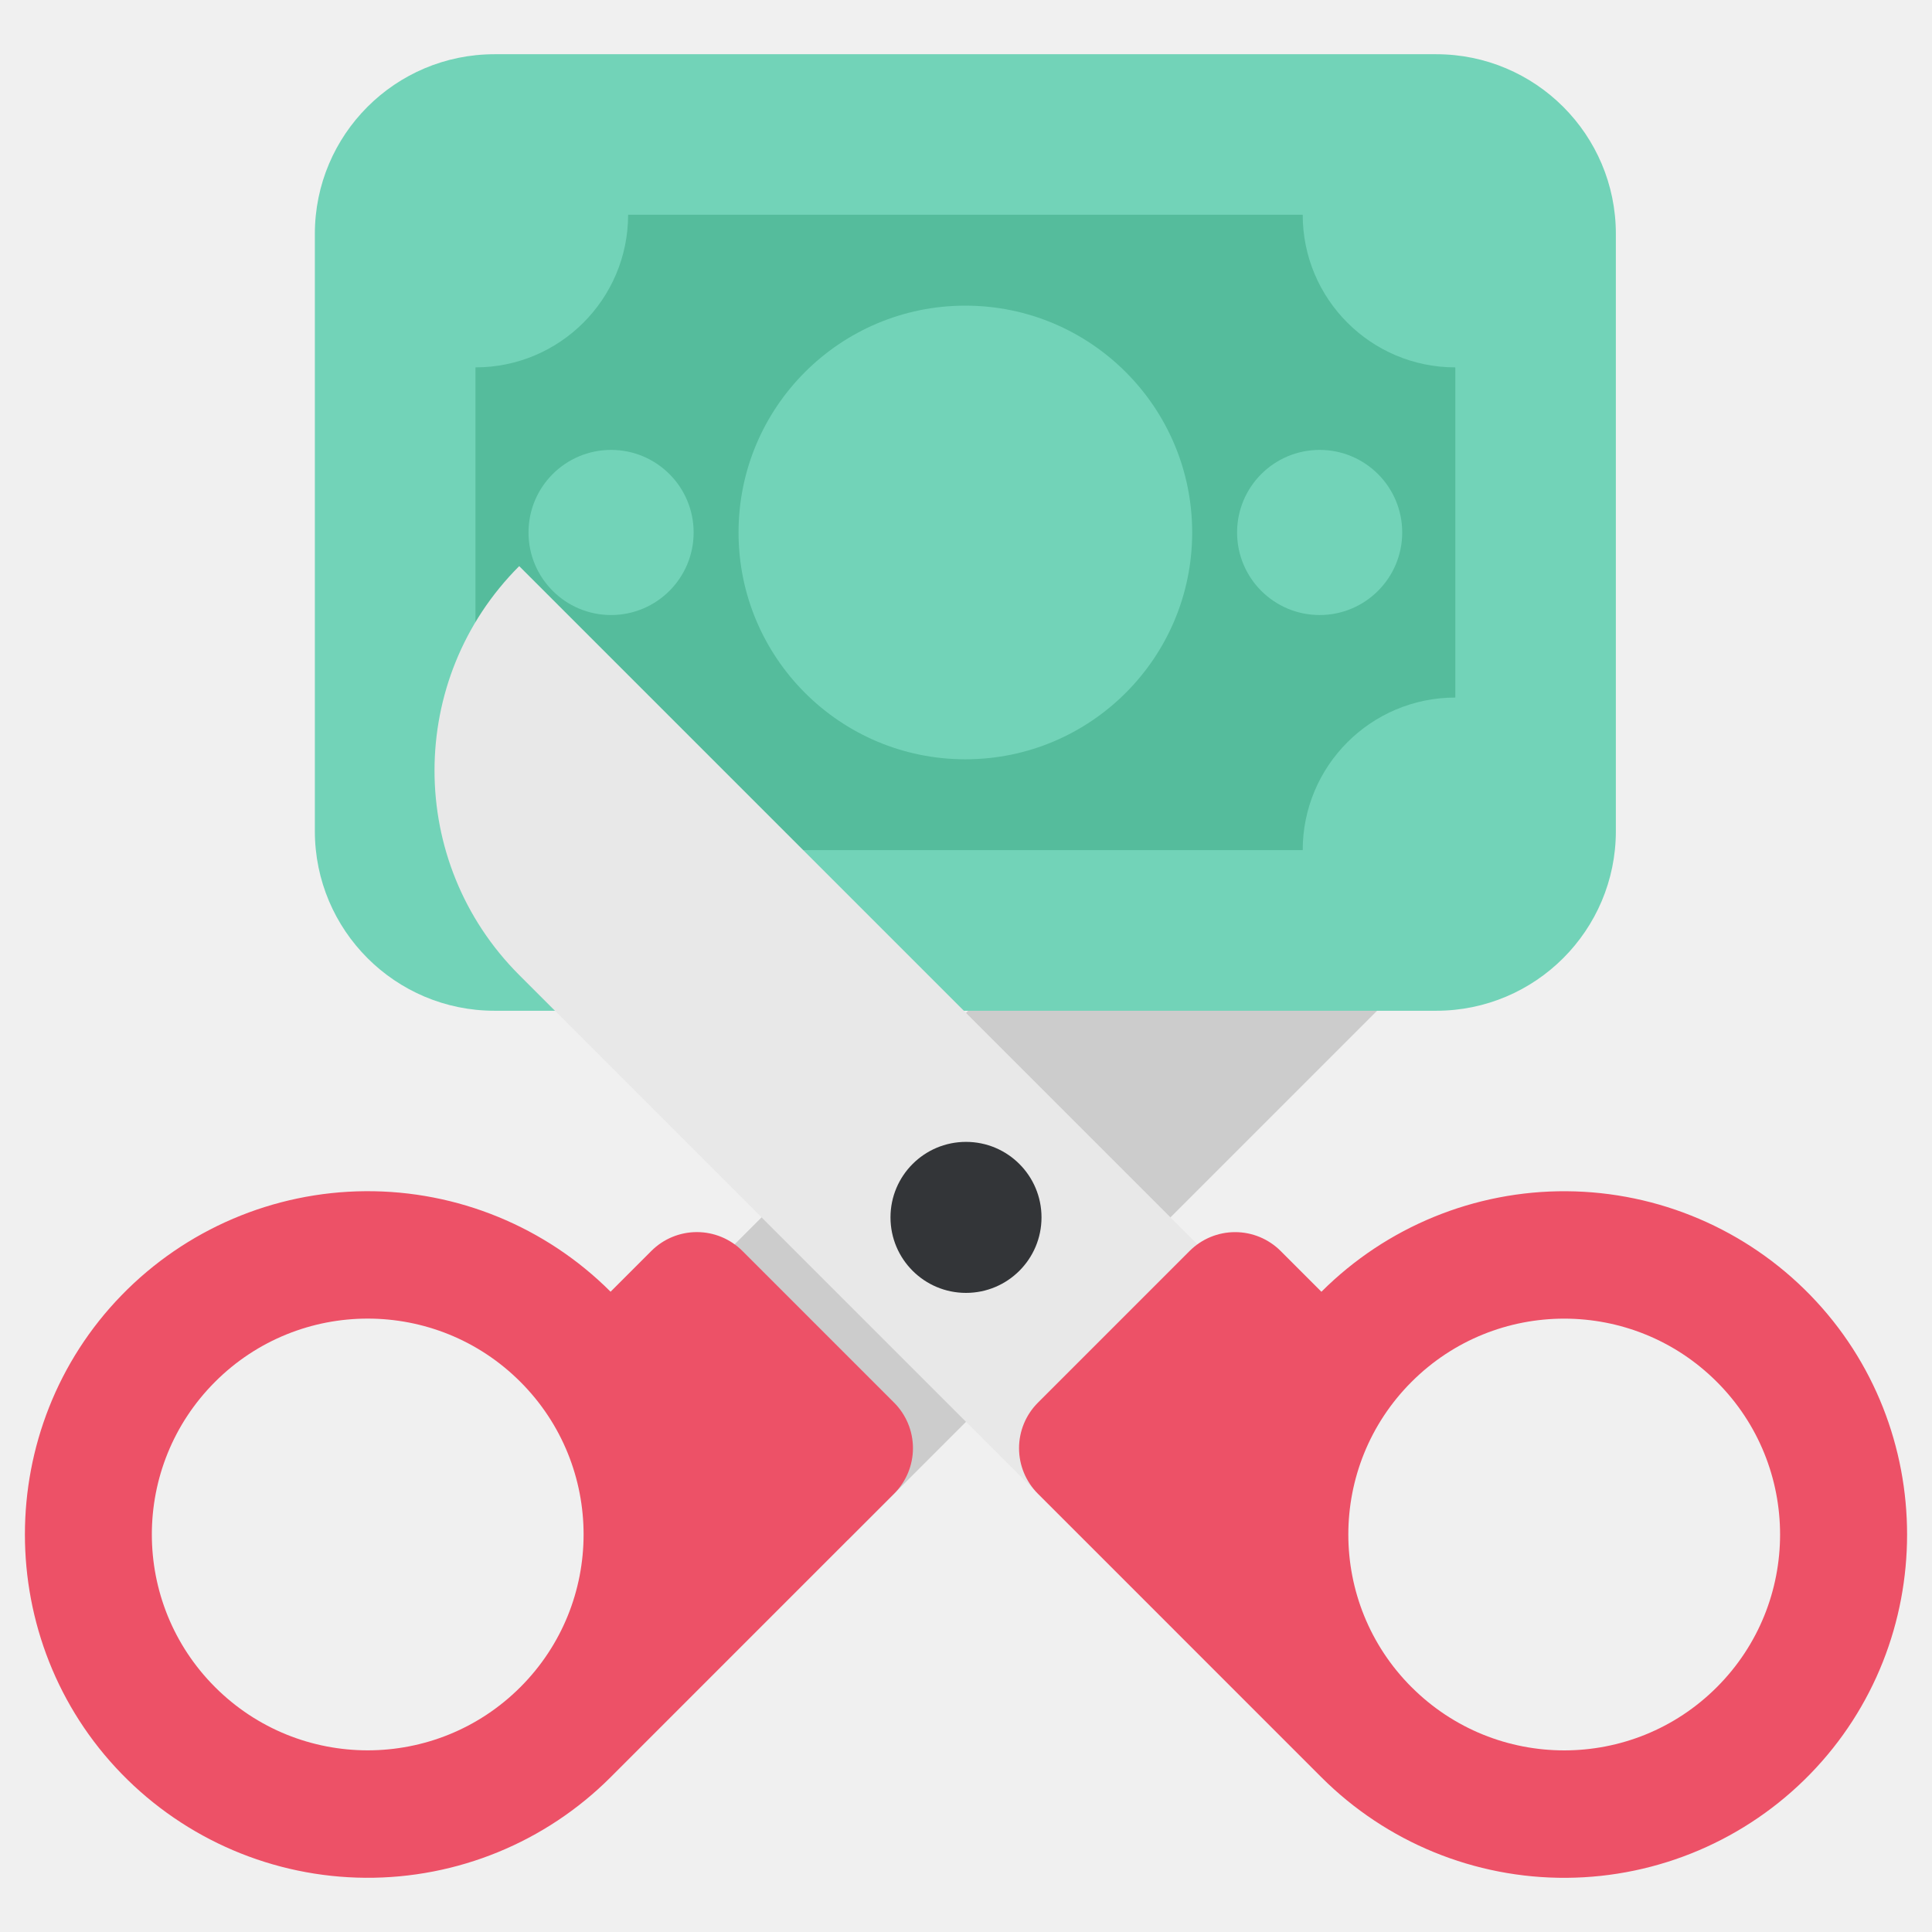
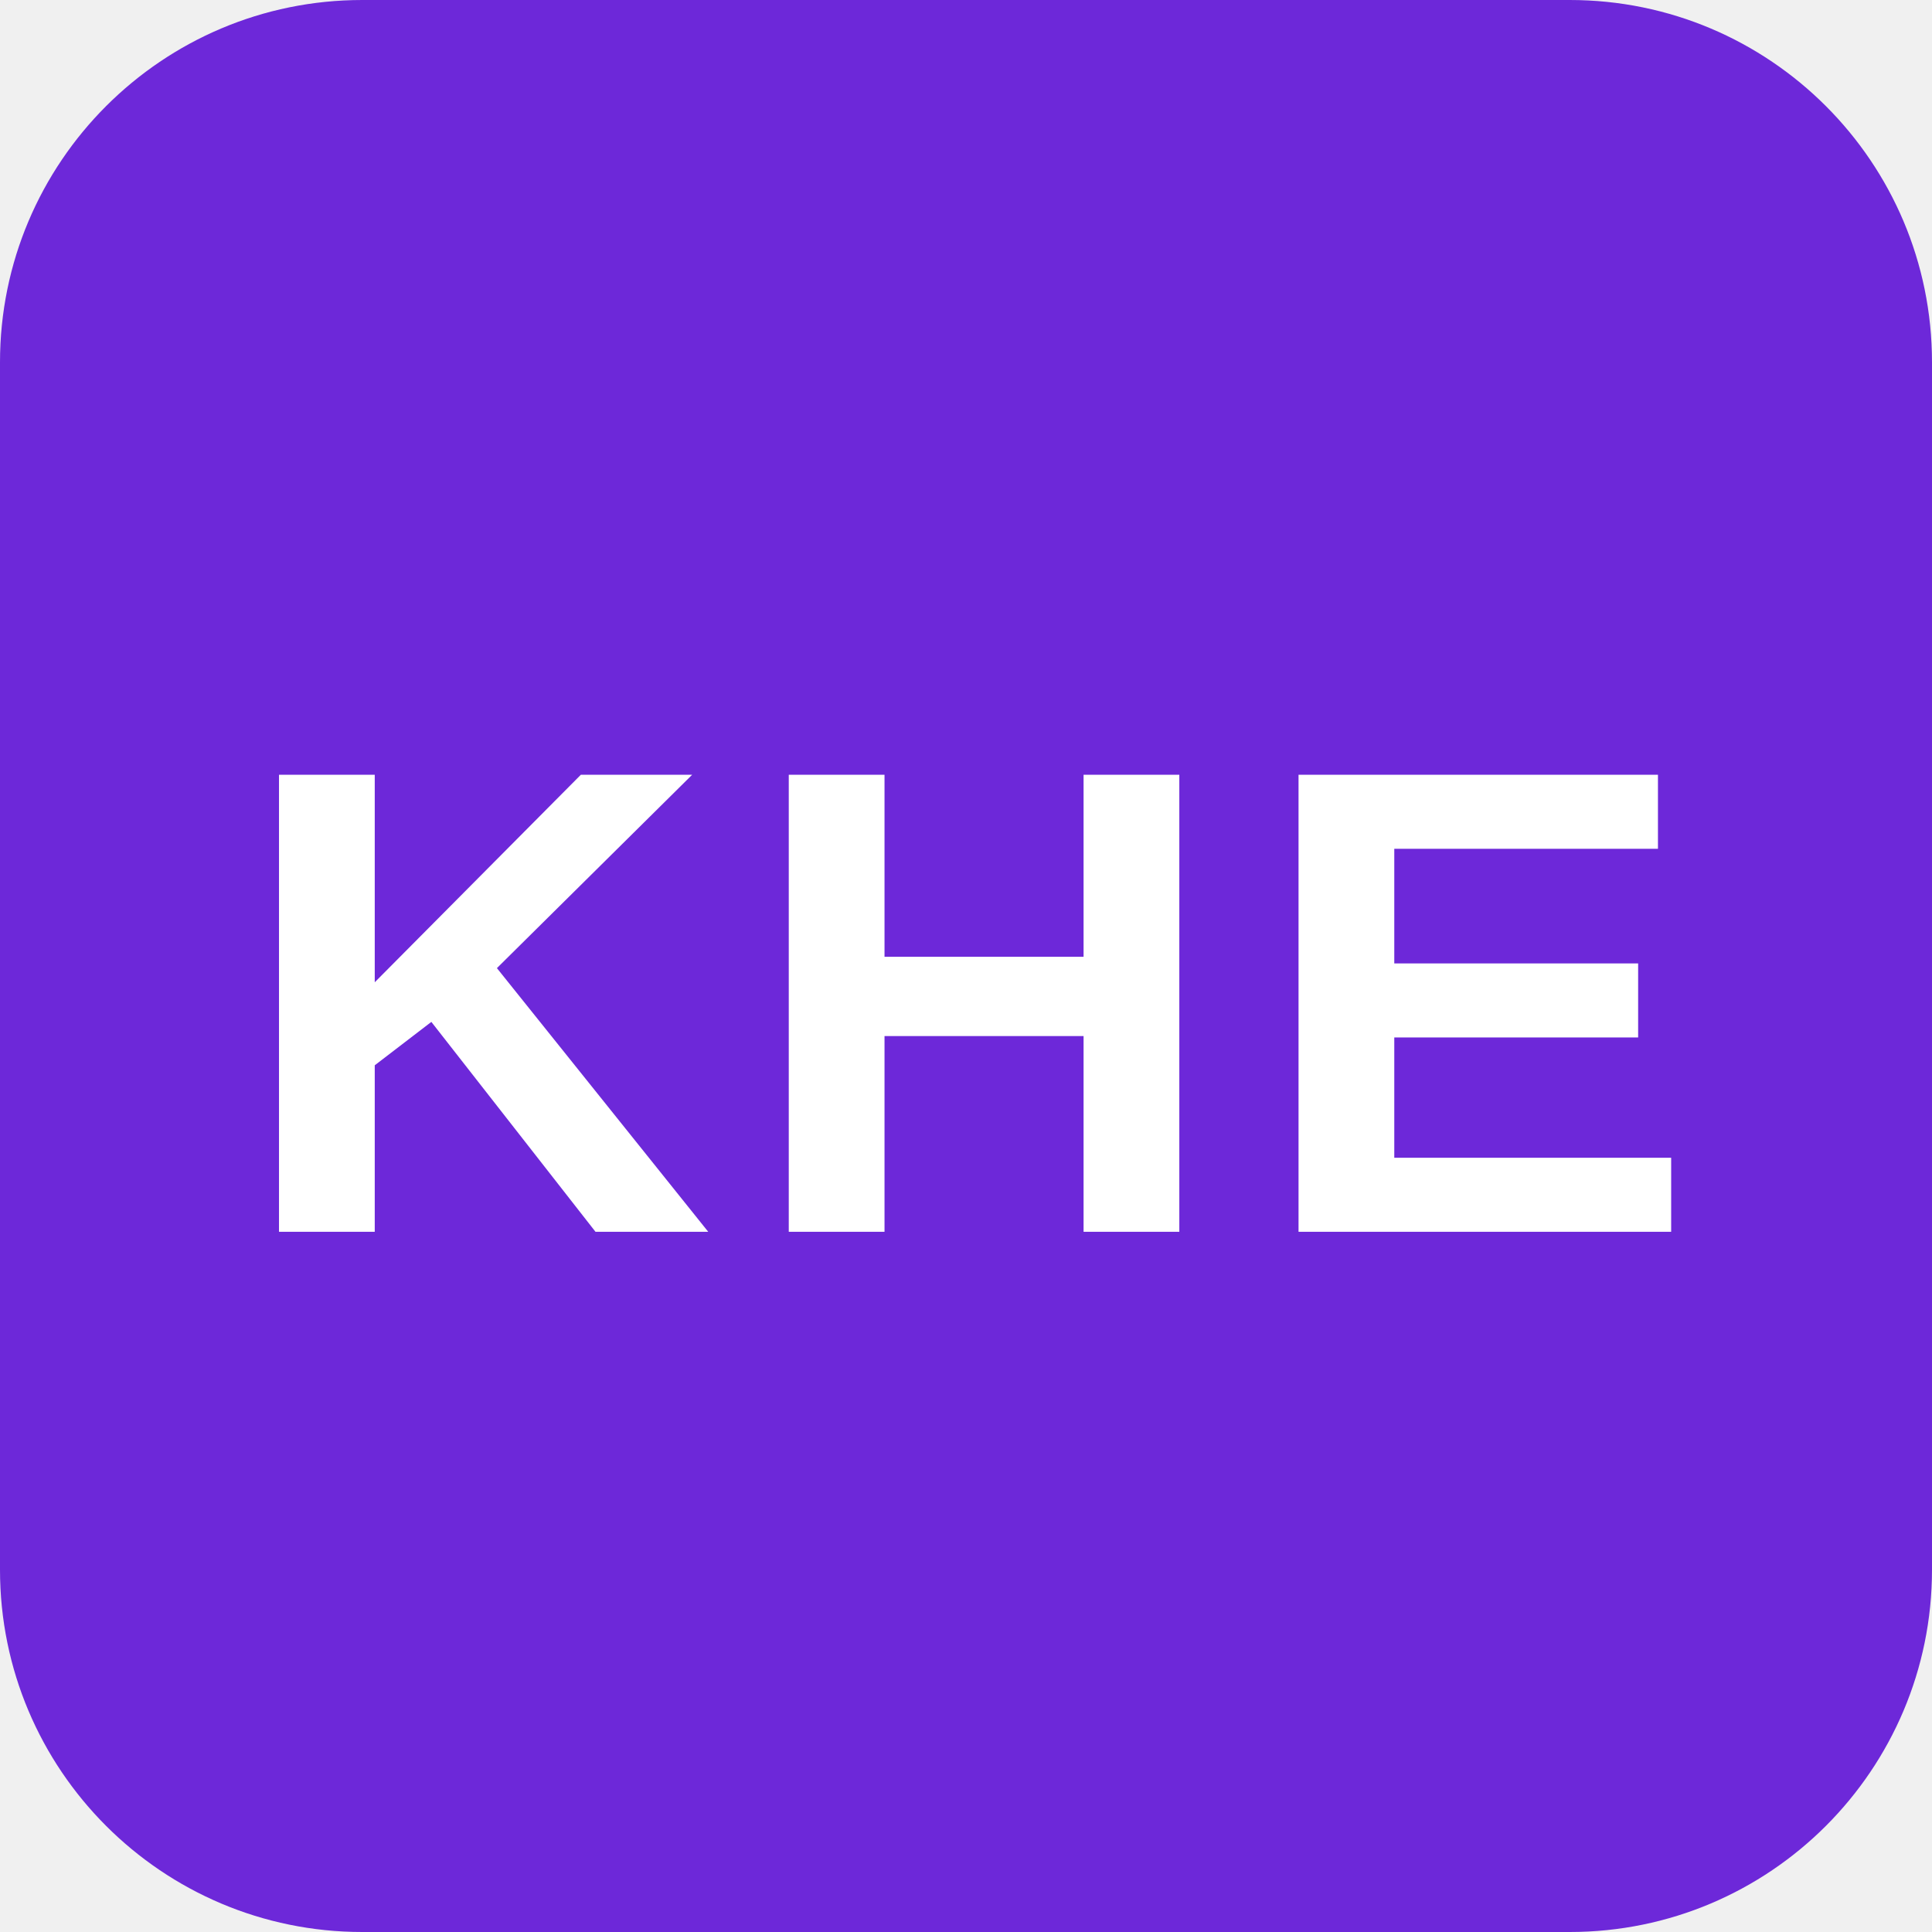
- <svg xmlns="http://www.w3.org/2000/svg" viewBox="0 0 512 512">
-   <defs>
-     <style>.cls-1{fill:#ccc;}.cls-2{fill:#ed5167;}.cls-3{fill:#72d3b8;}.cls-4{fill:#55bc9c;}.cls-5{fill:#e8e8e8;}.cls-6{fill:#333538;}</style>
-   </defs>
-   <g data-name="1 funnel" id="_1_funnel">
-     <path class="cls-1" d="M261.25,134.9h0a76.62,76.62,0,0,1,76.62,76.62V423.22a0,0,0,0,1,0,0H261.25a0,0,0,0,1,0,0V134.9a0,0,0,0,1,0,0Z" transform="translate(285.06 -130.08) rotate(45)" />
-     <path class="cls-2" d="M161.87,470.93l75.07-75.08a17.06,17.06,0,0,0,0-24.14l-40.19-40.19a17.06,17.06,0,0,0-24.14,0l-10.8,10.8a91,91,0,0,0-129.58.92c-34.17,35.14-34.17,91.69,0,126.83a91,91,0,0,0,129.58.92ZM57,447.11a57.21,57.21,0,1,1,80.9,0A57.22,57.22,0,0,1,57,447.11Z" />
-     <rect class="cls-3" height="253.49" rx="47.61" transform="translate(511.66 282.22) rotate(180)" width="344.78" x="83.44" y="14.36" />
-     <path class="cls-4" d="M126,184.86V97.36a40.46,40.46,0,0,0,40.46-40.45H345.23a40.44,40.44,0,0,0,40.44,40.45v87.5a40.44,40.44,0,0,0-40.44,40.44H166.44A40.46,40.46,0,0,0,126,184.86Z" />
-     <circle class="cls-3" cx="255.83" cy="141.11" r="60.11" />
-     <circle class="cls-3" cx="349.72" cy="141.11" r="21.88" />
-     <circle class="cls-3" cx="161.94" cy="141.11" r="21.88" />
-     <path class="cls-5" d="M174.13,134.9h76.62a0,0,0,0,1,0,0V346.61a76.62,76.62,0,0,1-76.62,76.62h0a0,0,0,0,1,0,0V134.9a0,0,0,0,1,0,0Z" transform="translate(559.99 326.17) rotate(135)" />
-     <path class="cls-2" d="M350.19,471a91,91,0,0,0,129.58-.92c34.17-35.14,34.17-91.69,0-126.83a91,91,0,0,0-129.58-.92l-10.8-10.8a17.06,17.06,0,0,0-24.14,0l-40.19,40.19a17.06,17.06,0,0,0,0,24.14l75.07,75.08Zm23.89-23.88a57.21,57.21,0,1,1,80.9,0A57.2,57.2,0,0,1,374.08,447.11Z" />
-     <circle class="cls-6" cx="256" cy="322.62" r="20.01" />
-   </g>
+ <svg xmlns="http://www.w3.org/2000/svg" viewBox="0 0 64 64" width="64" height="64">
+   <rect width="64" height="64" rx="12" fill="#6d28d9" />
+   <text x="50%" y="54%" dominant-baseline="middle" text-anchor="middle" font-family="Arial, sans-serif" font-weight="800" font-size="22" fill="white" letter-spacing="1">KHE</text>
</svg>
